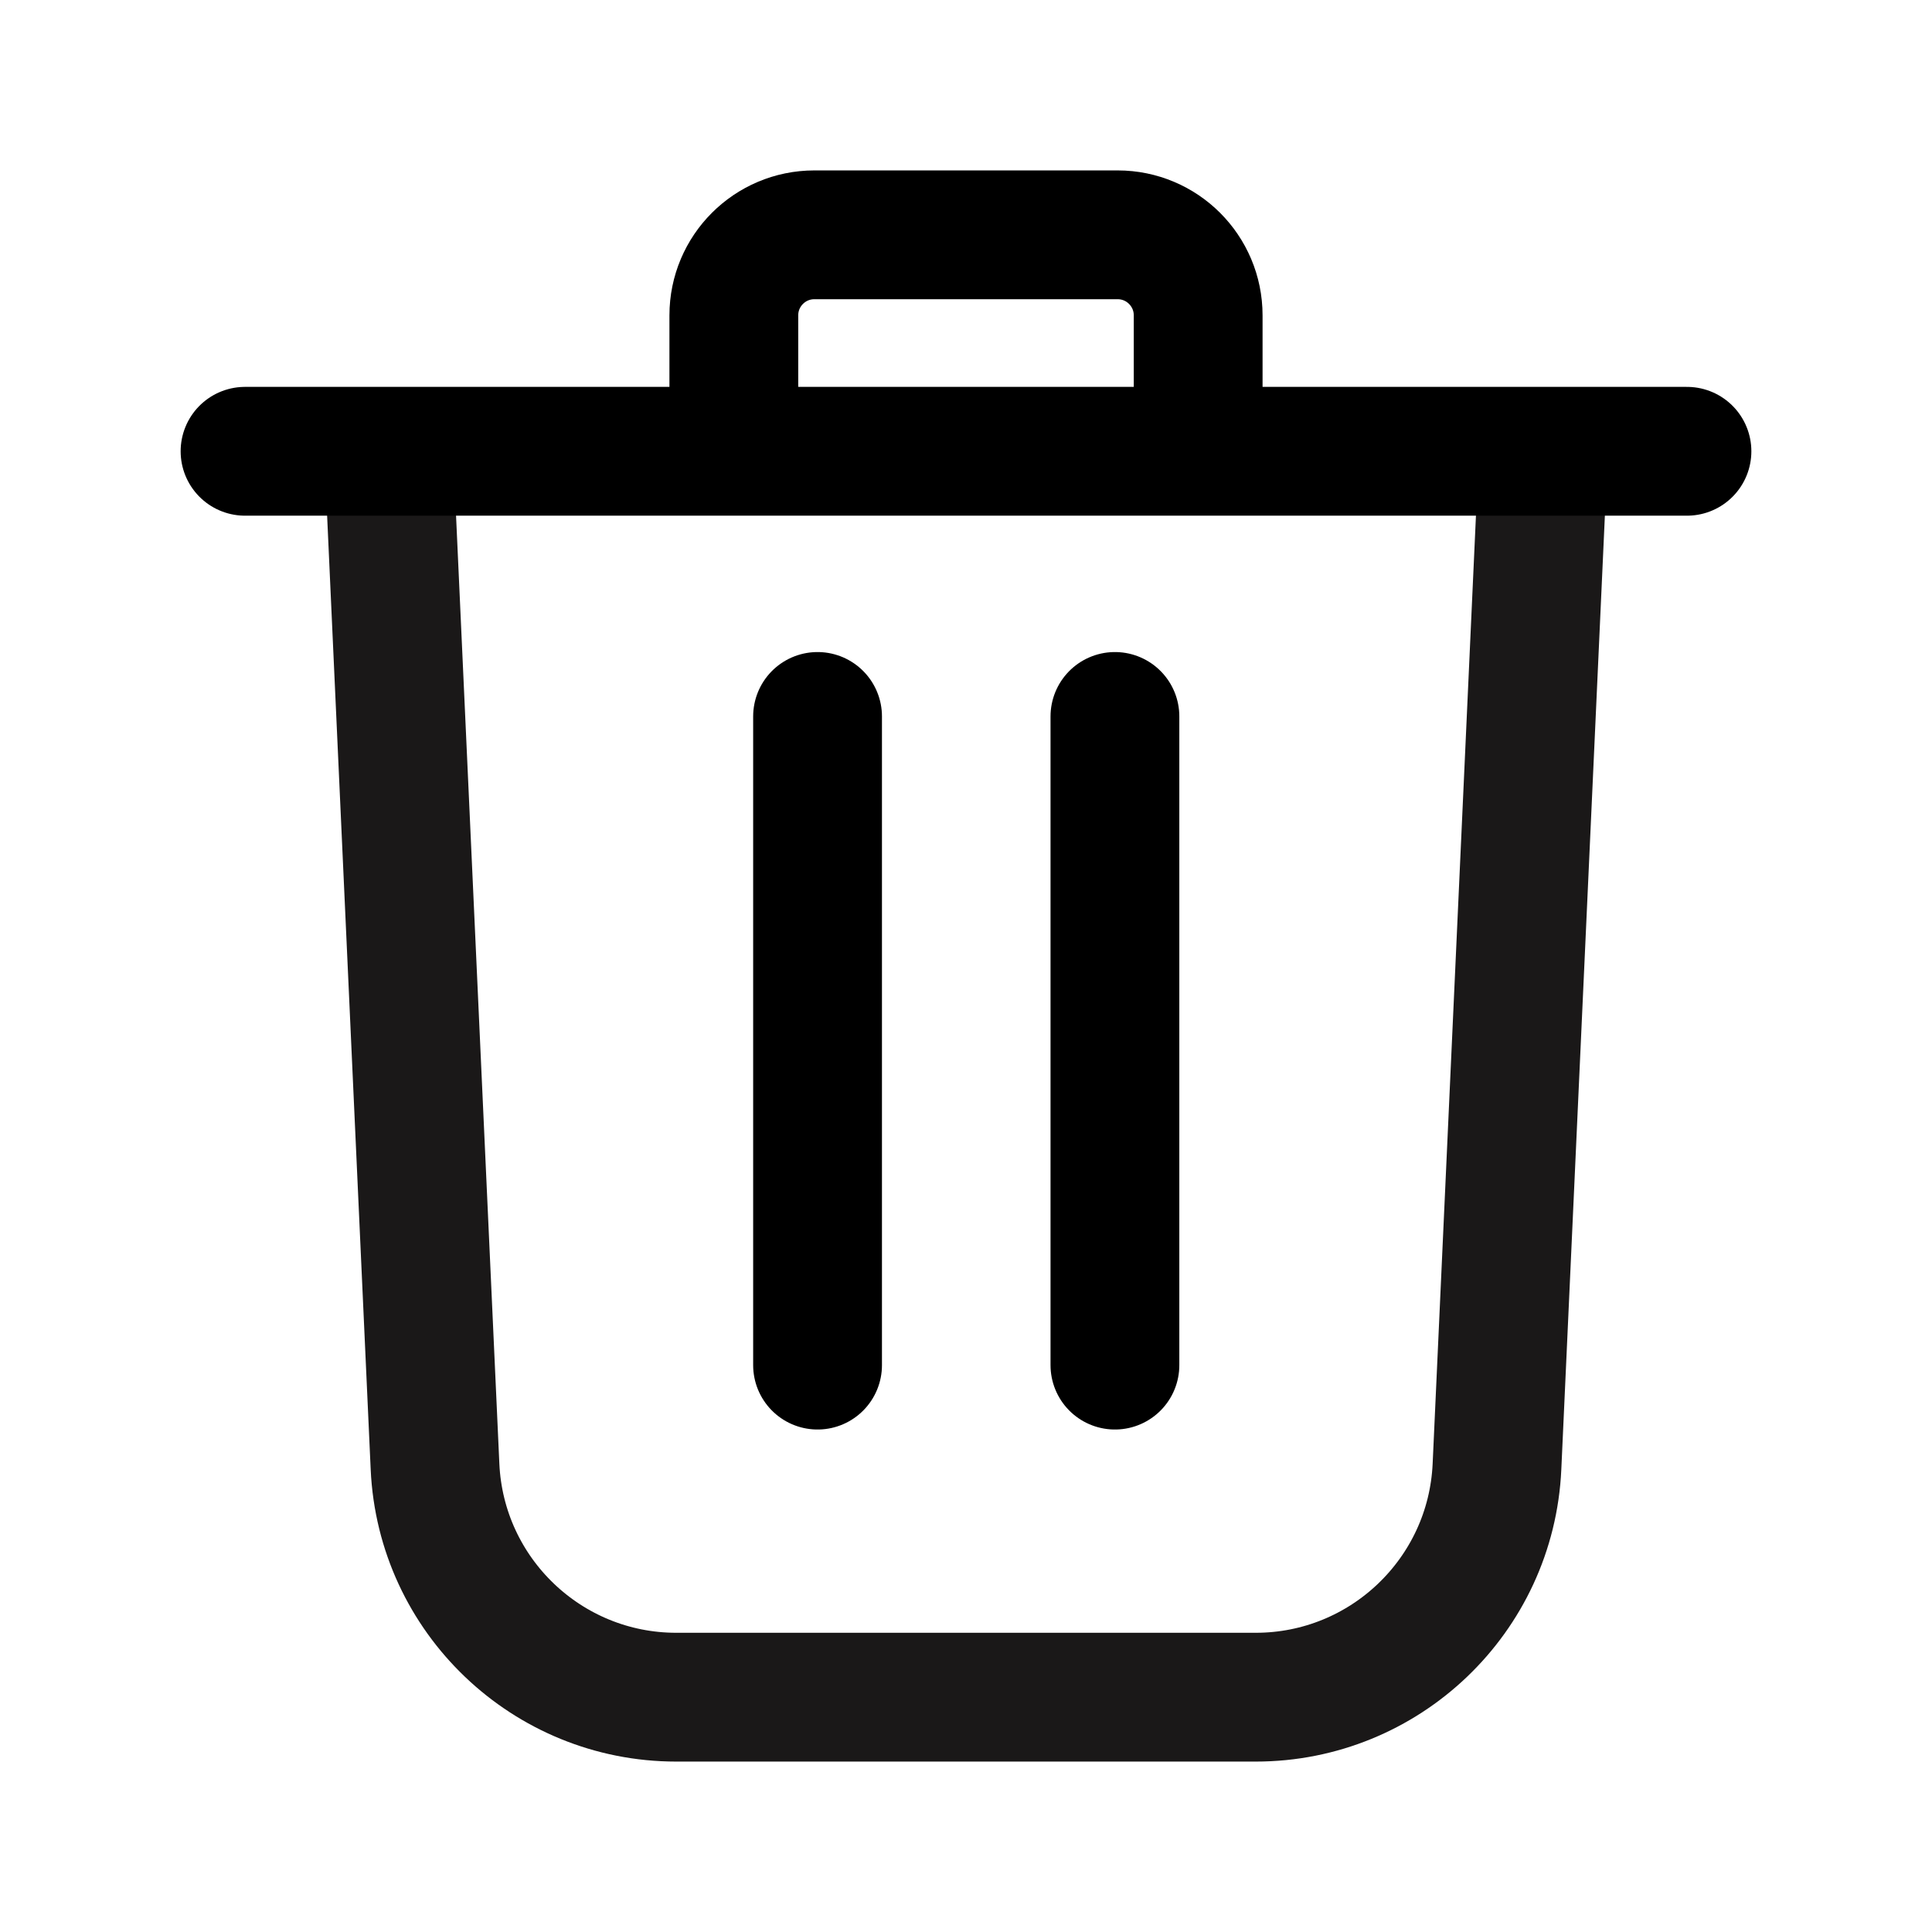
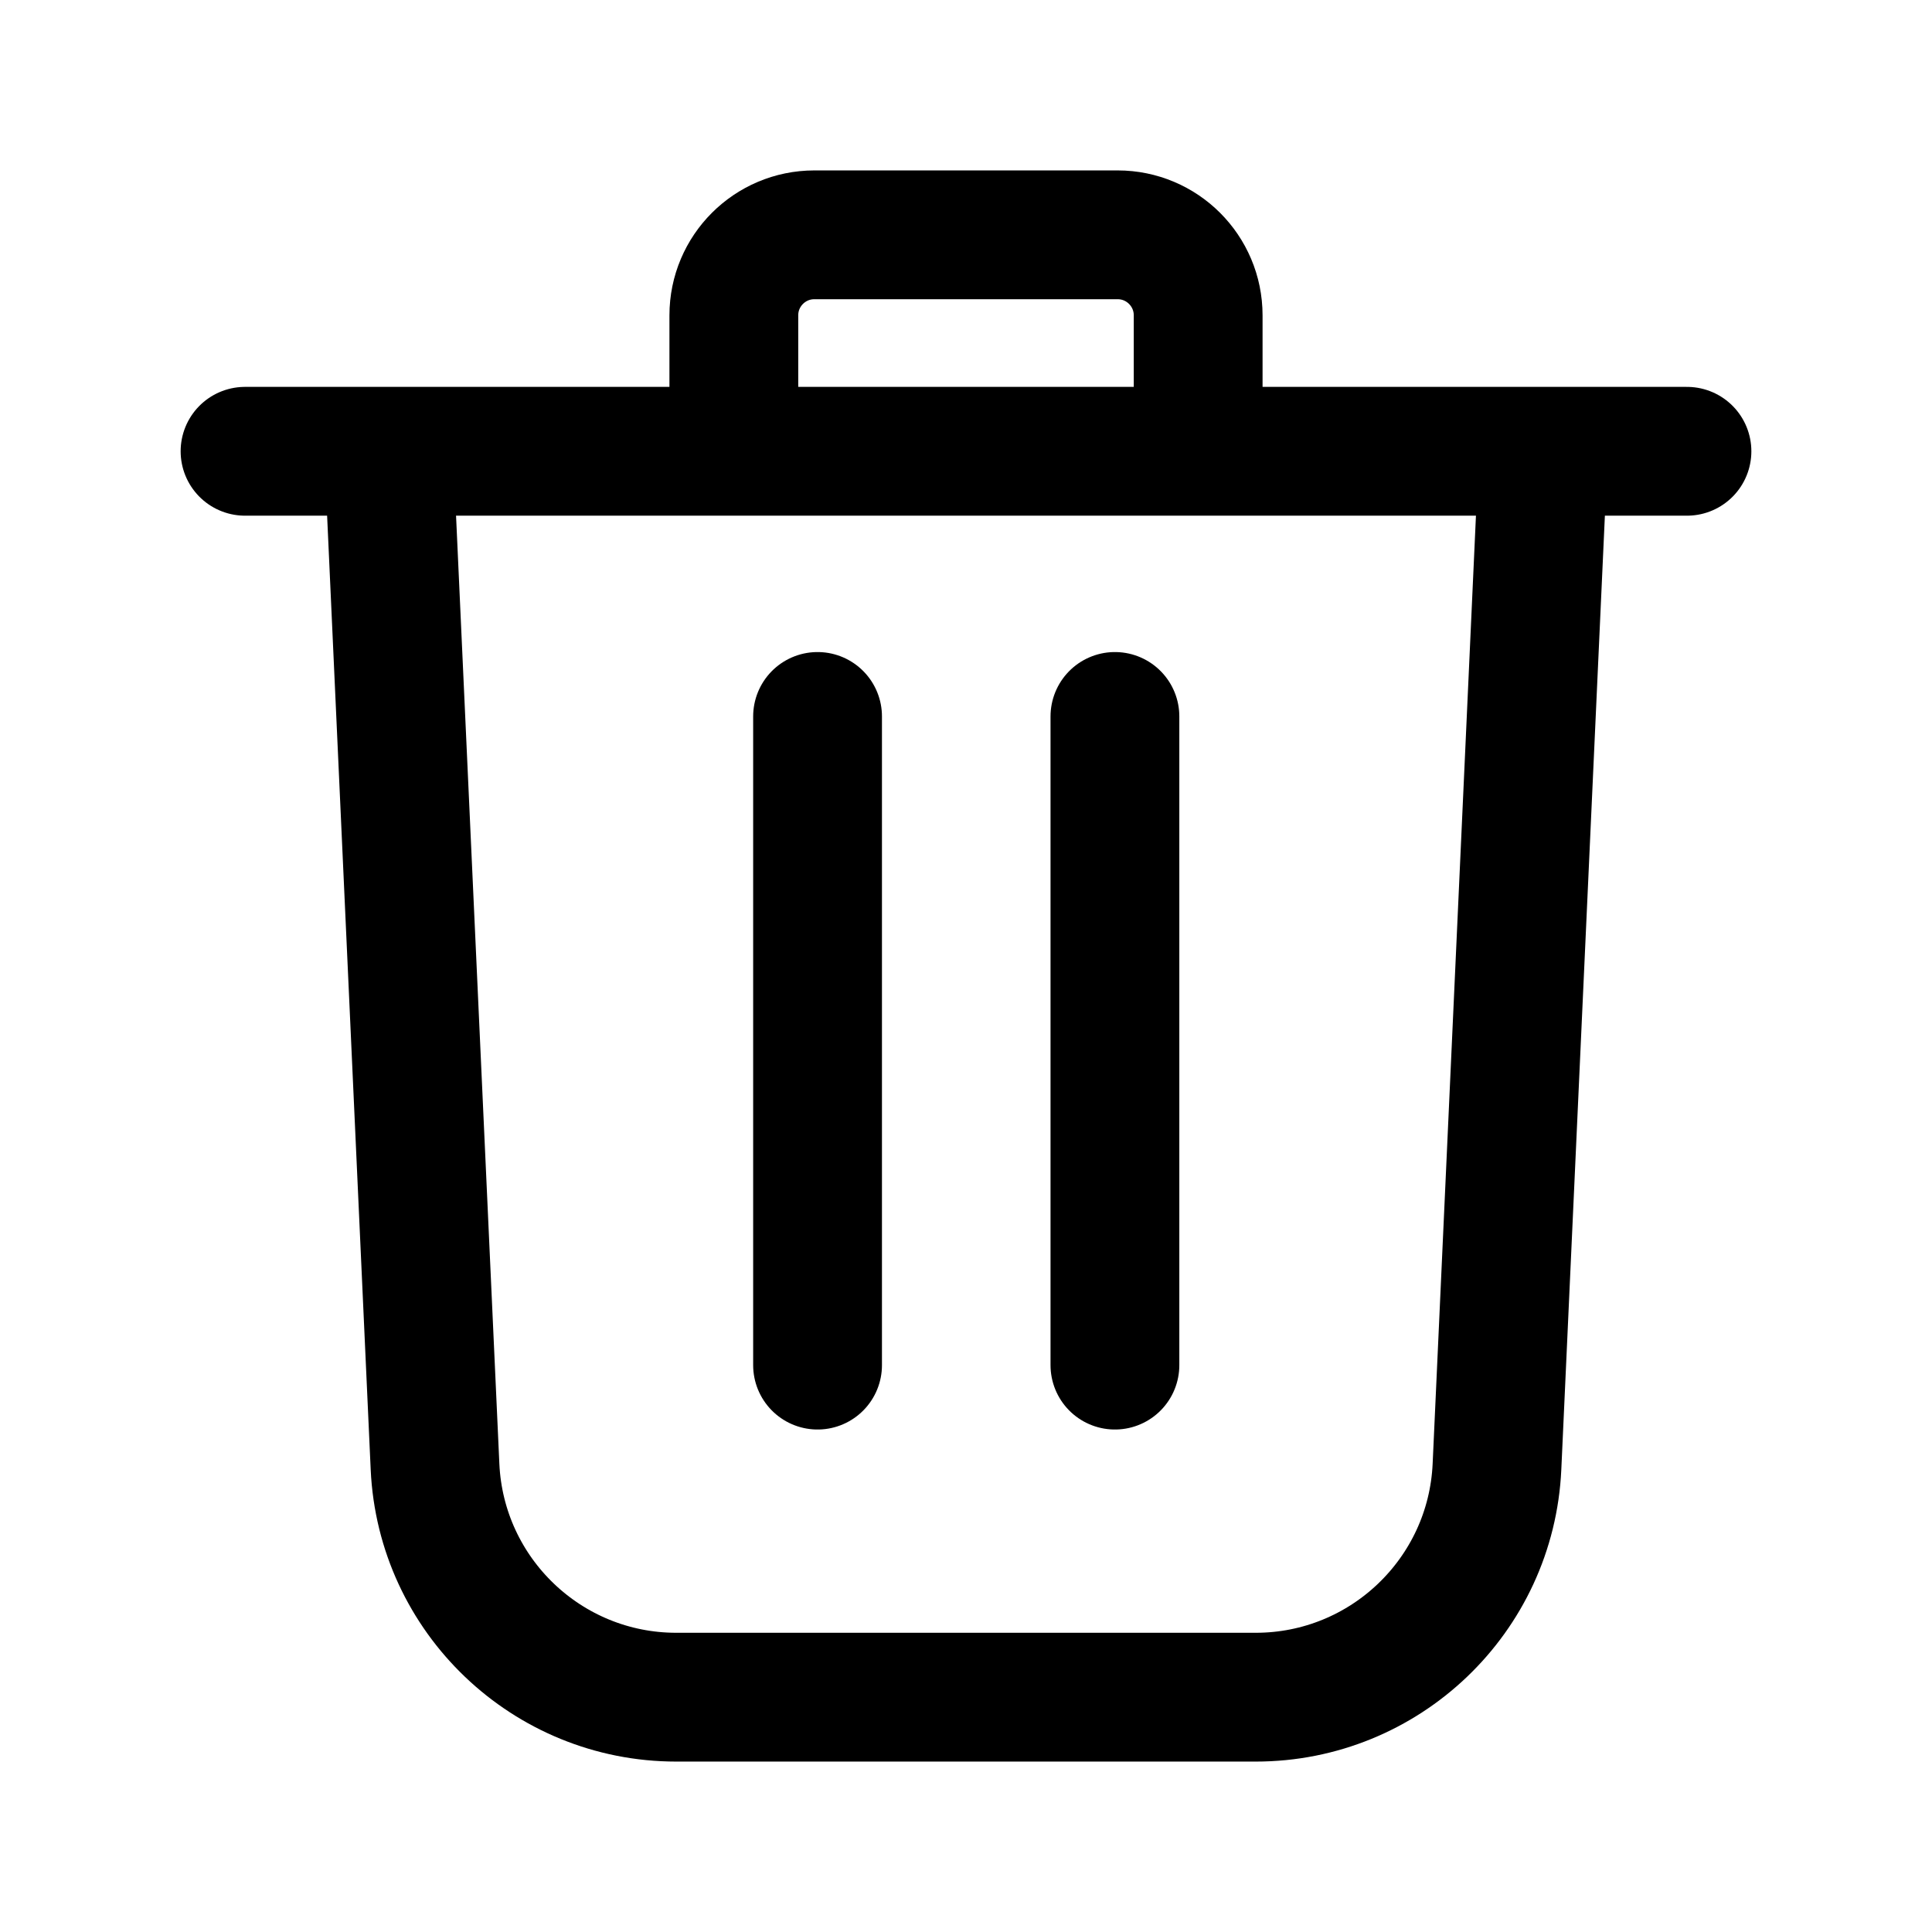
<svg xmlns="http://www.w3.org/2000/svg" width="24" height="24" viewBox="0 0 24 24" fill="none">
-   <path d="M4.806 5.128L5.404 18.219C5.477 19.821 6.798 21.083 8.401 21.083H15.599C17.202 21.083 18.523 19.821 18.596 18.219L19.194 5.128" stroke="#1A1818" style="stroke:#1A1818;stroke:color(display-p3 0.102 0.094 0.094);stroke-opacity:1;" stroke-width="1.6" />
-   <path d="M20.956 5.606L3.044 5.606" stroke="black" style="stroke:black;stroke-opacity:1;" stroke-width="1.6" stroke-linecap="round" />
-   <path d="M14.884 5.128V3.917C14.884 3.365 14.436 2.917 13.884 2.917H10.116C9.564 2.917 9.116 3.365 9.116 3.917V5.128" stroke="black" style="stroke:black;stroke-opacity:1;" stroke-width="1.6" />
-   <line x1="10.156" y1="8.9" x2="10.156" y2="16.958" stroke="black" style="stroke:black;stroke-opacity:1;" stroke-width="1.6" stroke-linecap="round" />
-   <line x1="13.85" y1="8.9" x2="13.85" y2="16.958" stroke="black" style="stroke:black;stroke-opacity:1;" stroke-width="1.6" stroke-linecap="round" />
+   <path d="M4.806 5.128L5.404 18.219C5.477 19.821 6.798 21.083 8.401 21.083H15.599C17.202 21.083 18.523 19.821 18.596 18.219L19.194 5.128" stroke="currentColor" stroke-width="1.6" />
+   <path d="M20.956 5.606L3.044 5.606" stroke="currentColor" stroke-width="1.6" stroke-linecap="round" />
+   <path d="M14.884 5.128V3.917C14.884 3.365 14.436 2.917 13.884 2.917H10.116C9.564 2.917 9.116 3.365 9.116 3.917V5.128" stroke="currentColor" stroke-width="1.6" />
+   <line x1="10.156" y1="8.9" x2="10.156" y2="16.958" stroke="currentColor" stroke-width="1.6" stroke-linecap="round" />
+   <line x1="13.85" y1="8.9" x2="13.85" y2="16.958" stroke="currentColor" stroke-width="1.6" stroke-linecap="round" />
</svg>
